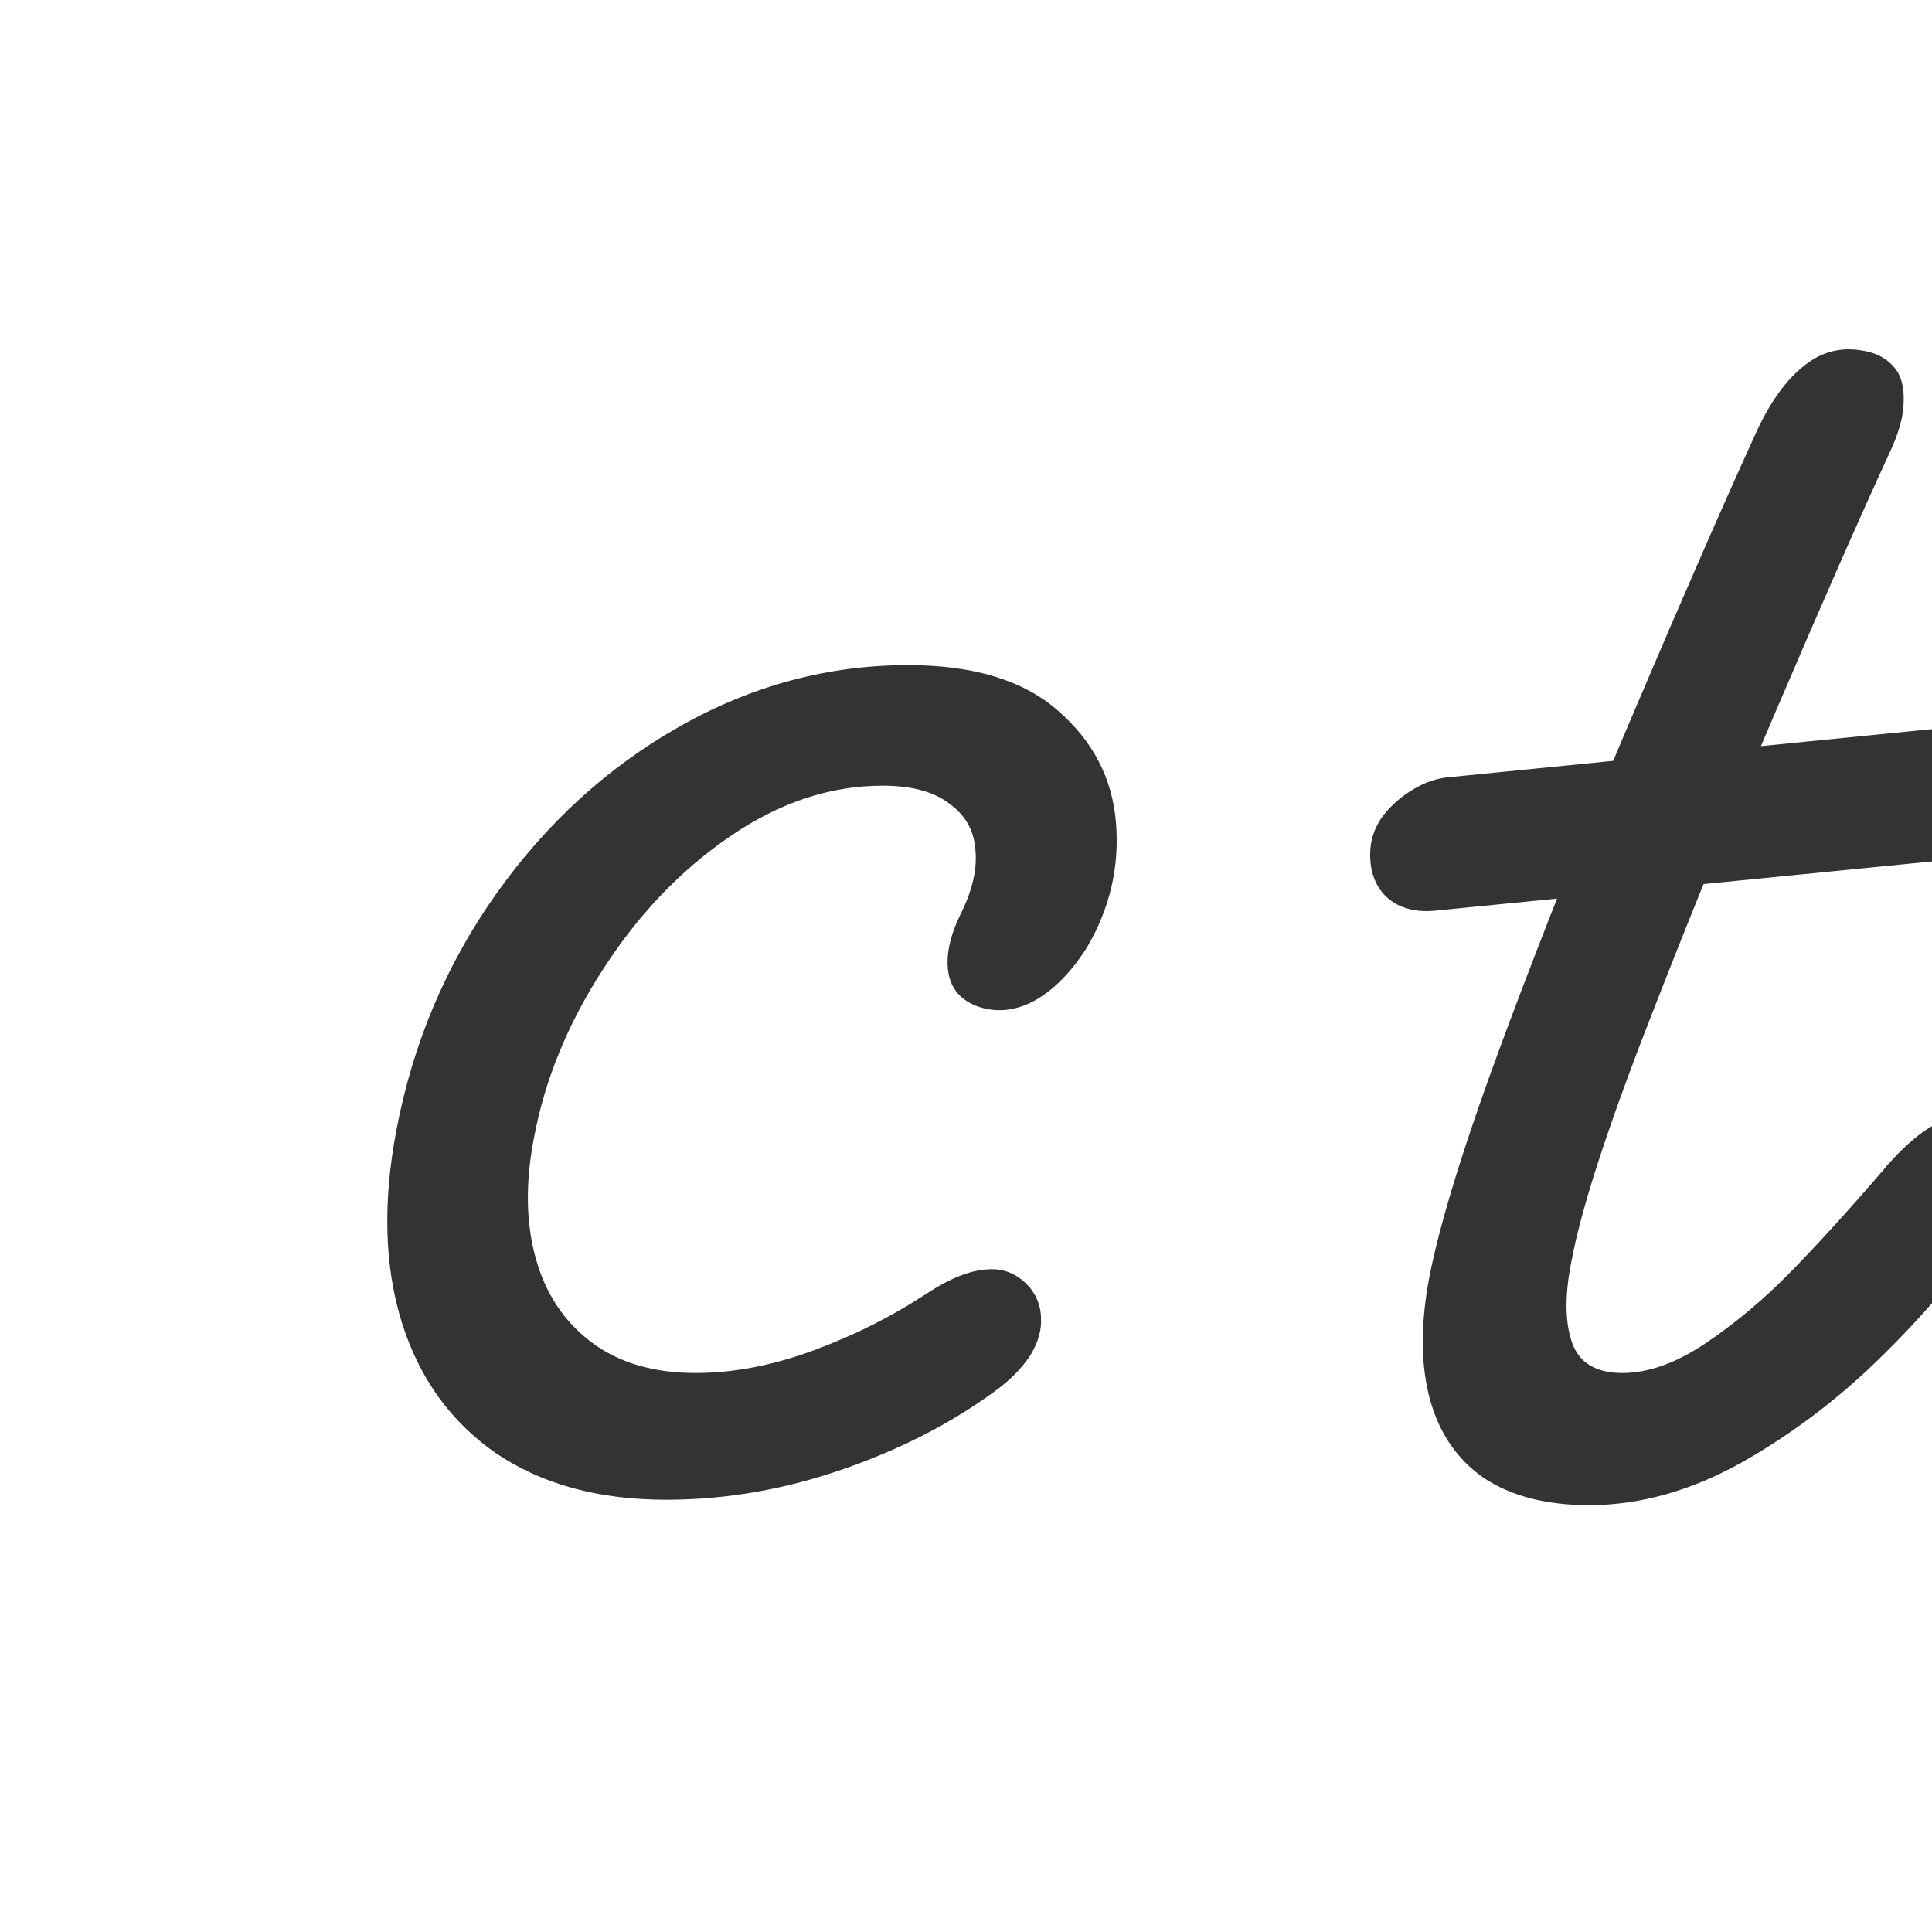
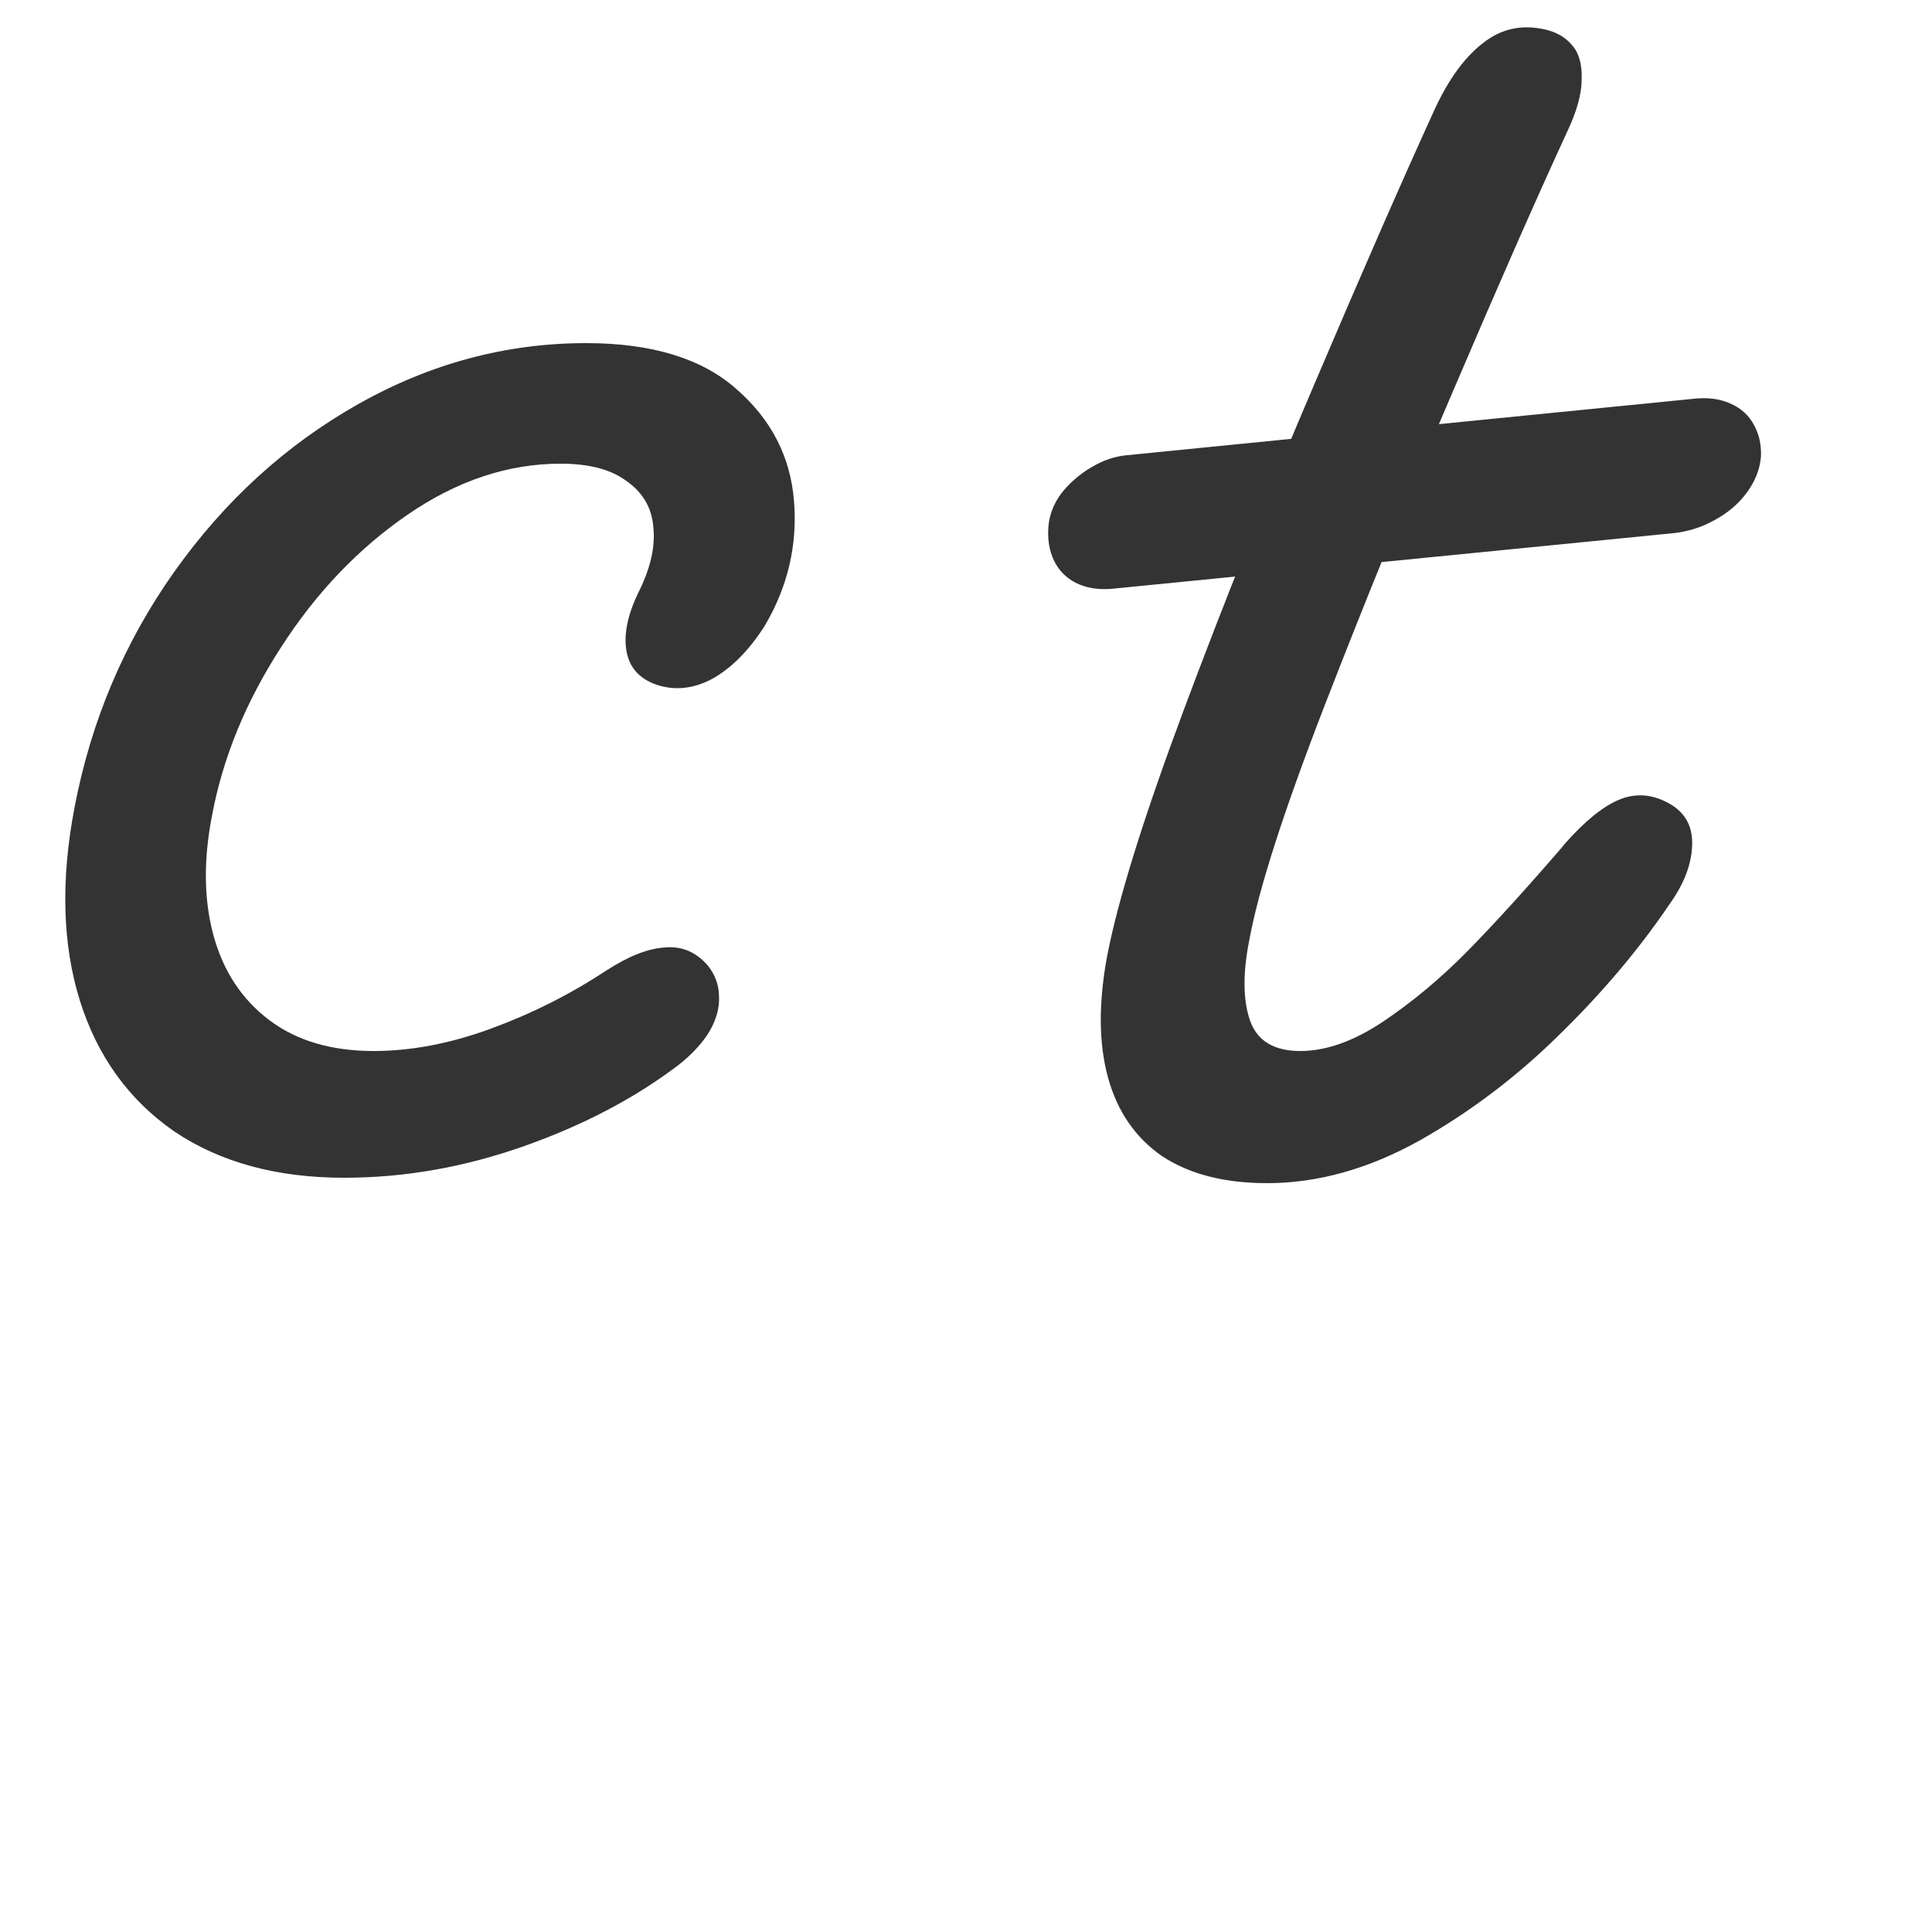
- <svg xmlns="http://www.w3.org/2000/svg" viewBox="-5 -5 30 30">
+ <svg xmlns="http://www.w3.org/2000/svg" viewBox="0 0 30 30">
  <style>
    .a {
      fill: #333;
    }
    @media (prefers-color-scheme: dark) {
      .a {
        fill: #eee;
      }
    }
  </style>
  <path class="a" d="M5.345 18.288C4.297 18.288 3.417 18.048 2.705 17.568C2.001 17.08 1.513 16.404 1.241 15.54C0.969 14.668 0.941 13.668 1.157 12.54C1.413 11.196 1.929 9.976 2.705 8.88C3.489 7.776 4.441 6.908 5.561 6.276C6.681 5.644 7.861 5.328 9.101 5.328C10.117 5.328 10.893 5.564 11.429 6.036C11.973 6.508 12.273 7.088 12.329 7.776C12.385 8.464 12.233 9.112 11.873 9.72C11.633 10.096 11.365 10.368 11.069 10.536C10.773 10.696 10.481 10.728 10.193 10.632C9.921 10.536 9.765 10.356 9.725 10.092C9.685 9.828 9.753 9.52 9.929 9.168C10.105 8.808 10.177 8.48 10.145 8.184C10.121 7.888 9.985 7.652 9.737 7.476C9.497 7.292 9.153 7.2 8.705 7.2C7.889 7.2 7.097 7.464 6.329 7.992C5.561 8.52 4.905 9.208 4.361 10.056C3.817 10.896 3.461 11.764 3.293 12.66C3.157 13.356 3.165 13.98 3.317 14.532C3.469 15.084 3.757 15.52 4.181 15.84C4.605 16.16 5.145 16.32 5.801 16.32C6.385 16.32 6.993 16.204 7.625 15.972C8.257 15.74 8.853 15.44 9.413 15.072C9.757 14.848 10.061 14.728 10.325 14.712C10.589 14.688 10.813 14.784 10.997 15C11.109 15.144 11.165 15.304 11.165 15.48C11.173 15.648 11.125 15.824 11.021 16.008C10.917 16.184 10.761 16.356 10.553 16.524C9.873 17.044 9.069 17.468 8.141 17.796C7.213 18.124 6.281 18.288 5.345 18.288ZM19.676 18.372C19.012 18.372 18.468 18.232 18.044 17.952C17.628 17.664 17.348 17.256 17.204 16.728C17.06 16.2 17.056 15.572 17.192 14.844C17.36 13.972 17.756 12.7 18.38 11.028C19.004 9.356 19.684 7.66 20.42 5.94C21.156 4.212 21.776 2.796 22.28 1.692C22.496 1.228 22.744 0.888 23.024 0.672C23.304 0.448 23.624 0.376 23.984 0.456C24.168 0.496 24.312 0.58 24.416 0.708C24.52 0.828 24.568 1.004 24.56 1.236C24.56 1.46 24.484 1.732 24.332 2.052C23.86 3.076 23.272 4.412 22.568 6.06C21.864 7.7 21.196 9.336 20.564 10.968C19.932 12.6 19.544 13.808 19.4 14.592C19.296 15.112 19.3 15.532 19.412 15.852C19.524 16.164 19.784 16.32 20.192 16.32C20.592 16.32 21.02 16.168 21.476 15.864C21.94 15.552 22.38 15.184 22.796 14.76C23.212 14.336 23.696 13.804 24.248 13.164L24.296 13.104C24.608 12.752 24.888 12.524 25.136 12.42C25.384 12.316 25.632 12.328 25.88 12.456C26.152 12.592 26.284 12.812 26.276 13.116C26.268 13.42 26.148 13.732 25.916 14.052C25.444 14.748 24.876 15.42 24.212 16.068C23.556 16.716 22.832 17.264 22.04 17.712C21.248 18.152 20.46 18.372 19.676 18.372ZM17.252 9.144C17.044 9.16 16.86 9.128 16.7 9.048C16.548 8.968 16.436 8.852 16.364 8.7C16.292 8.548 16.264 8.372 16.28 8.172C16.296 7.988 16.364 7.816 16.484 7.656C16.612 7.496 16.764 7.364 16.94 7.26C17.124 7.148 17.312 7.084 17.504 7.068L26.3 6.192C26.516 6.168 26.704 6.192 26.864 6.264C27.032 6.336 27.156 6.448 27.236 6.6C27.316 6.744 27.352 6.908 27.344 7.092C27.328 7.284 27.256 7.468 27.128 7.644C27 7.82 26.832 7.964 26.624 8.076C26.424 8.188 26.208 8.256 25.976 8.28L17.252 9.144Z" />
</svg>
